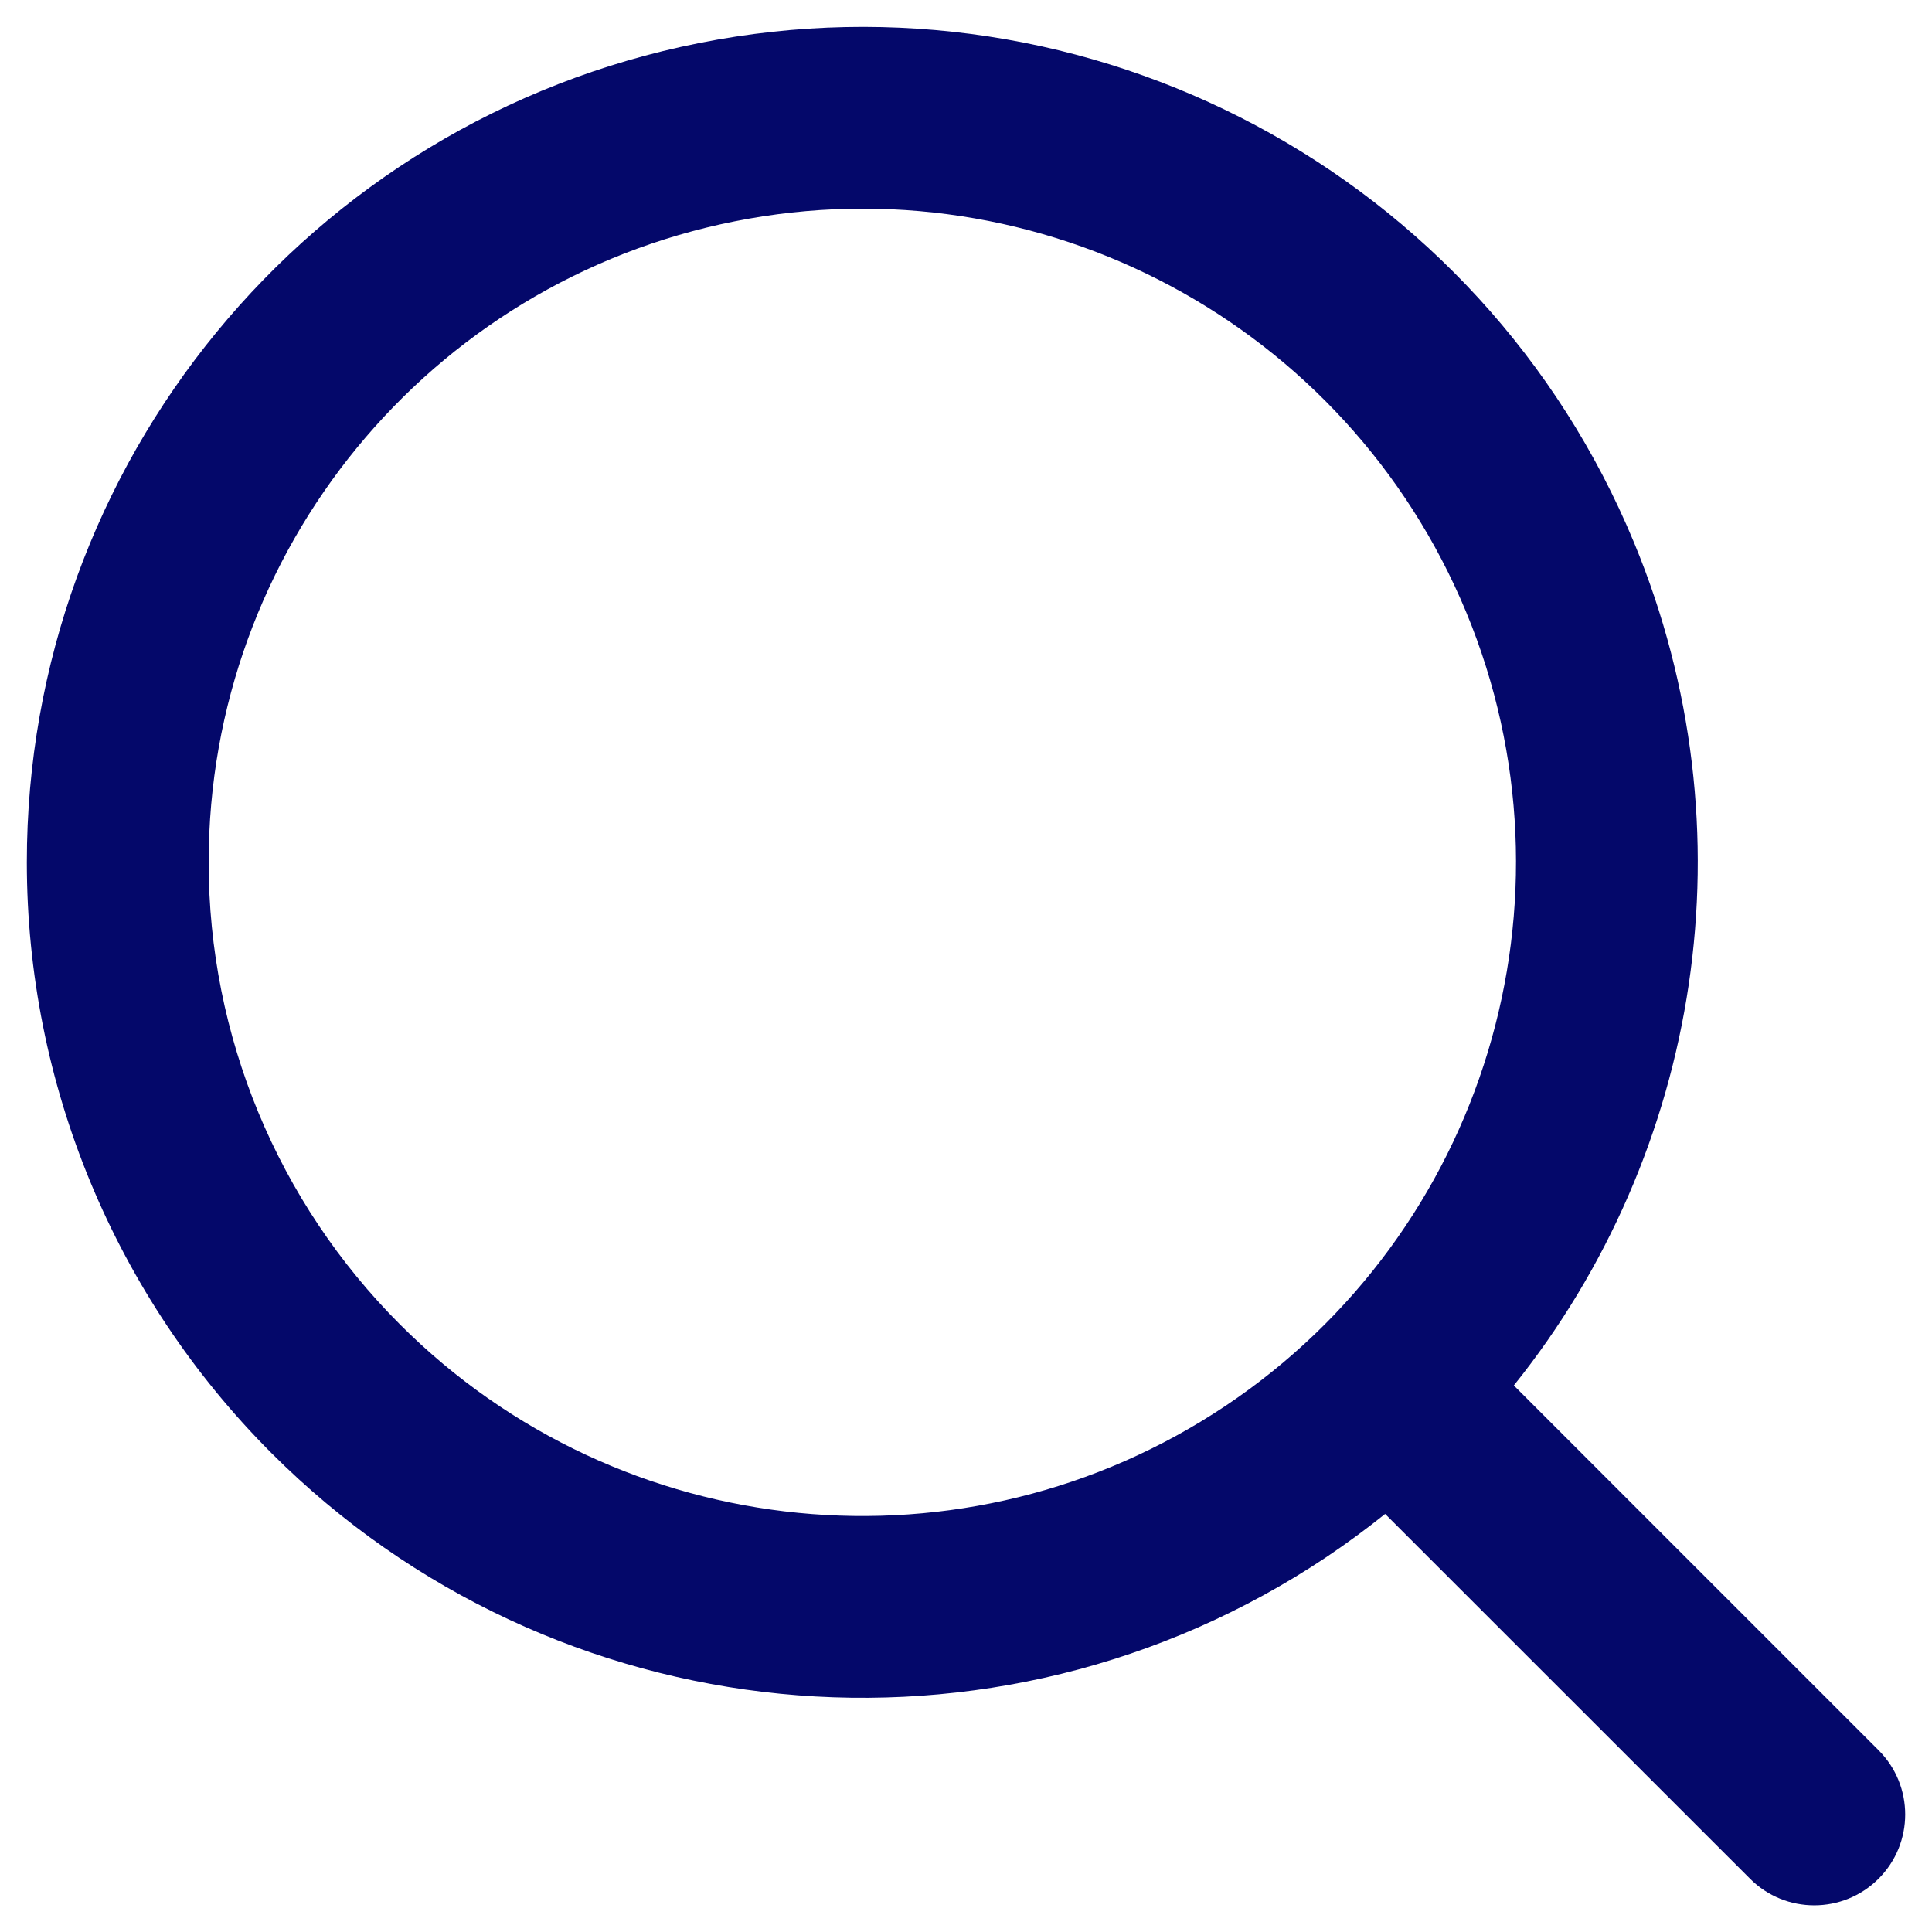
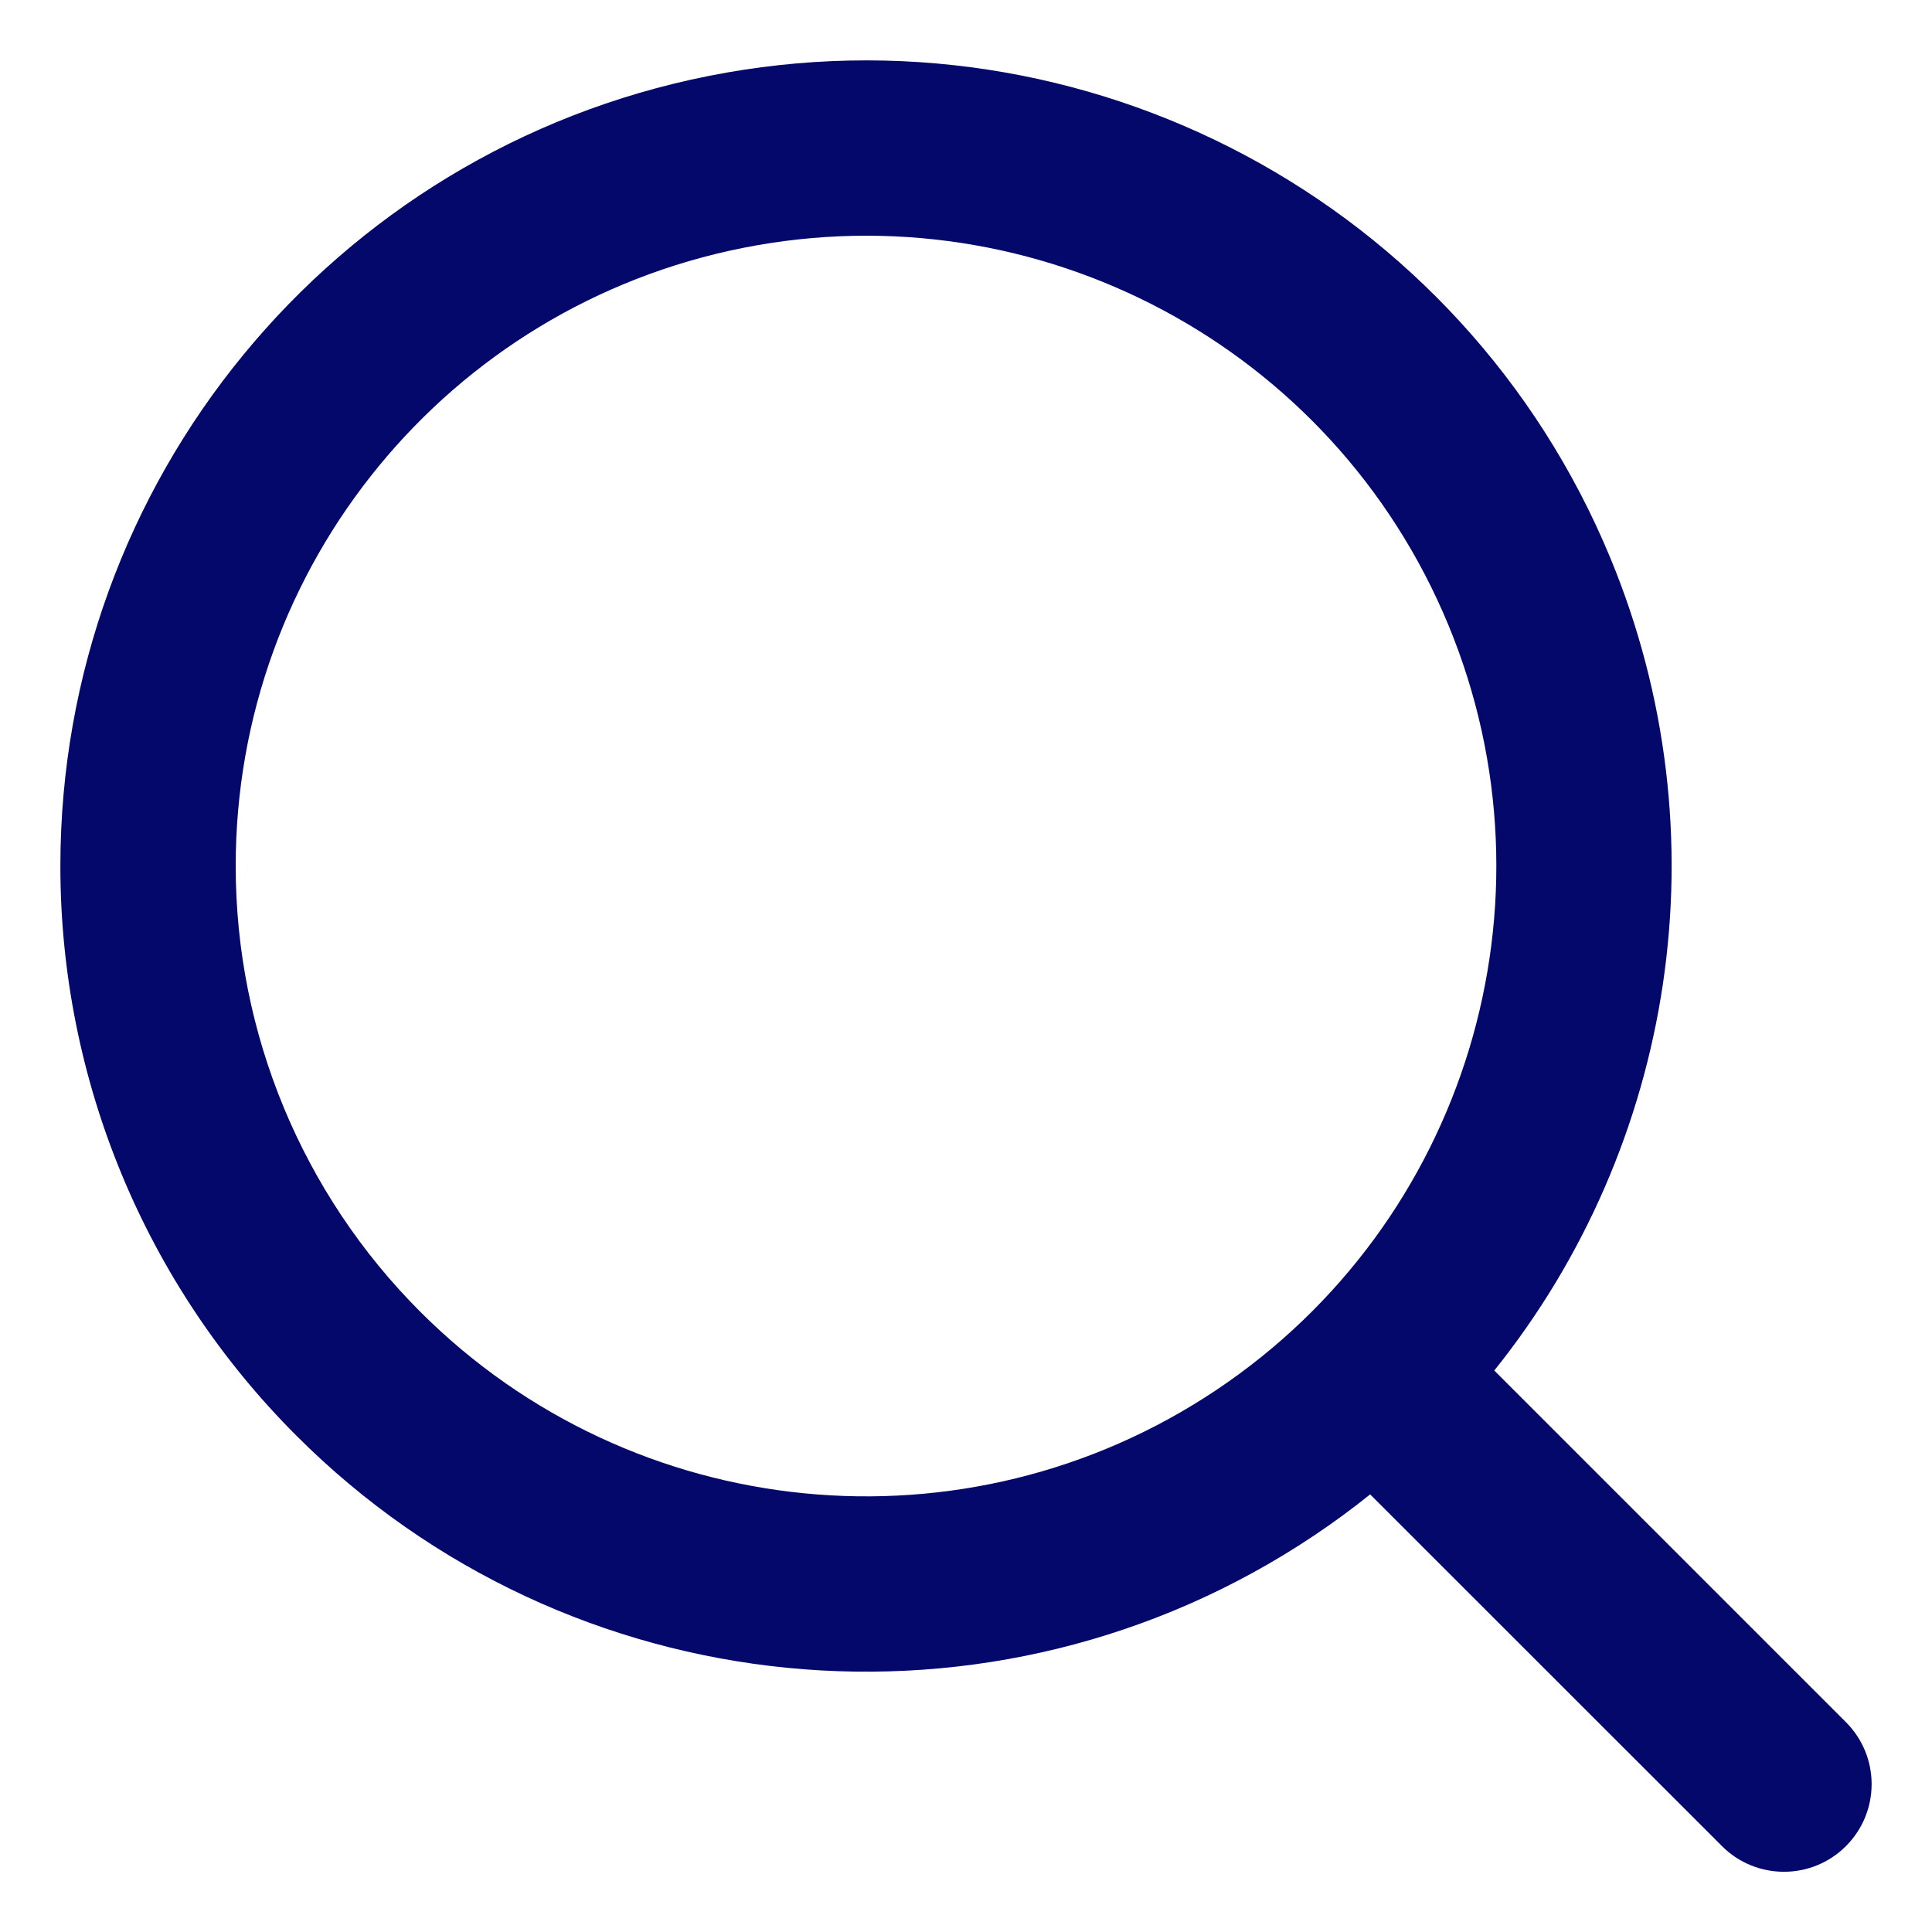
- <svg xmlns="http://www.w3.org/2000/svg" width="18" height="18" viewBox="0 0 18 18" fill="none">
+ <svg xmlns="http://www.w3.org/2000/svg" width="16" height="16" viewBox="0 0 16 16" fill="none">
  <g id="Icon/search">
-     <path id="Combined-Shape" d="M6.514 0.401C10.156 -0.324 13.803 1.624 15.224 5.055C16.335 7.736 15.845 10.739 14.104 12.908L17.502 16.306C17.833 16.637 17.833 17.173 17.502 17.504C17.171 17.834 16.635 17.834 16.305 17.504L12.905 14.105C12.73 14.245 12.548 14.379 12.359 14.506C9.271 16.569 5.156 16.164 2.53 13.539C1.07 12.079 0.25 10.1 0.25 8.035C0.249 4.322 2.872 1.125 6.514 0.401ZM13.66 5.703C12.547 3.019 9.694 1.494 6.845 2.062C3.995 2.629 1.943 5.13 1.944 8.035C1.944 9.65 2.585 11.199 3.728 12.341C5.782 14.395 9.002 14.712 11.418 13.098C13.833 11.483 14.772 8.387 13.66 5.703Z" fill="#04086A" />
+     <path id="Combined-Shape" d="M5.869 0.629C8.991 0.008 12.117 1.678 13.335 4.618C14.287 6.917 13.867 9.49 12.375 11.35L15.287 14.262C15.571 14.546 15.571 15.005 15.287 15.289C15.004 15.572 14.544 15.572 14.261 15.289L11.347 12.376C11.197 12.496 11.041 12.611 10.879 12.719C8.233 14.488 4.705 14.141 2.455 11.89C1.203 10.639 0.5 8.943 0.5 7.173C0.5 3.99 2.747 1.25 5.869 0.629ZM11.994 5.174C11.041 2.873 8.595 1.567 6.153 2.053C3.71 2.539 1.951 4.683 1.952 7.173C1.952 8.557 2.502 9.885 3.481 10.864C5.242 12.624 8.002 12.896 10.072 11.512C12.143 10.128 12.947 7.475 11.994 5.174Z" fill="#04086A" />
  </g>
</svg>
